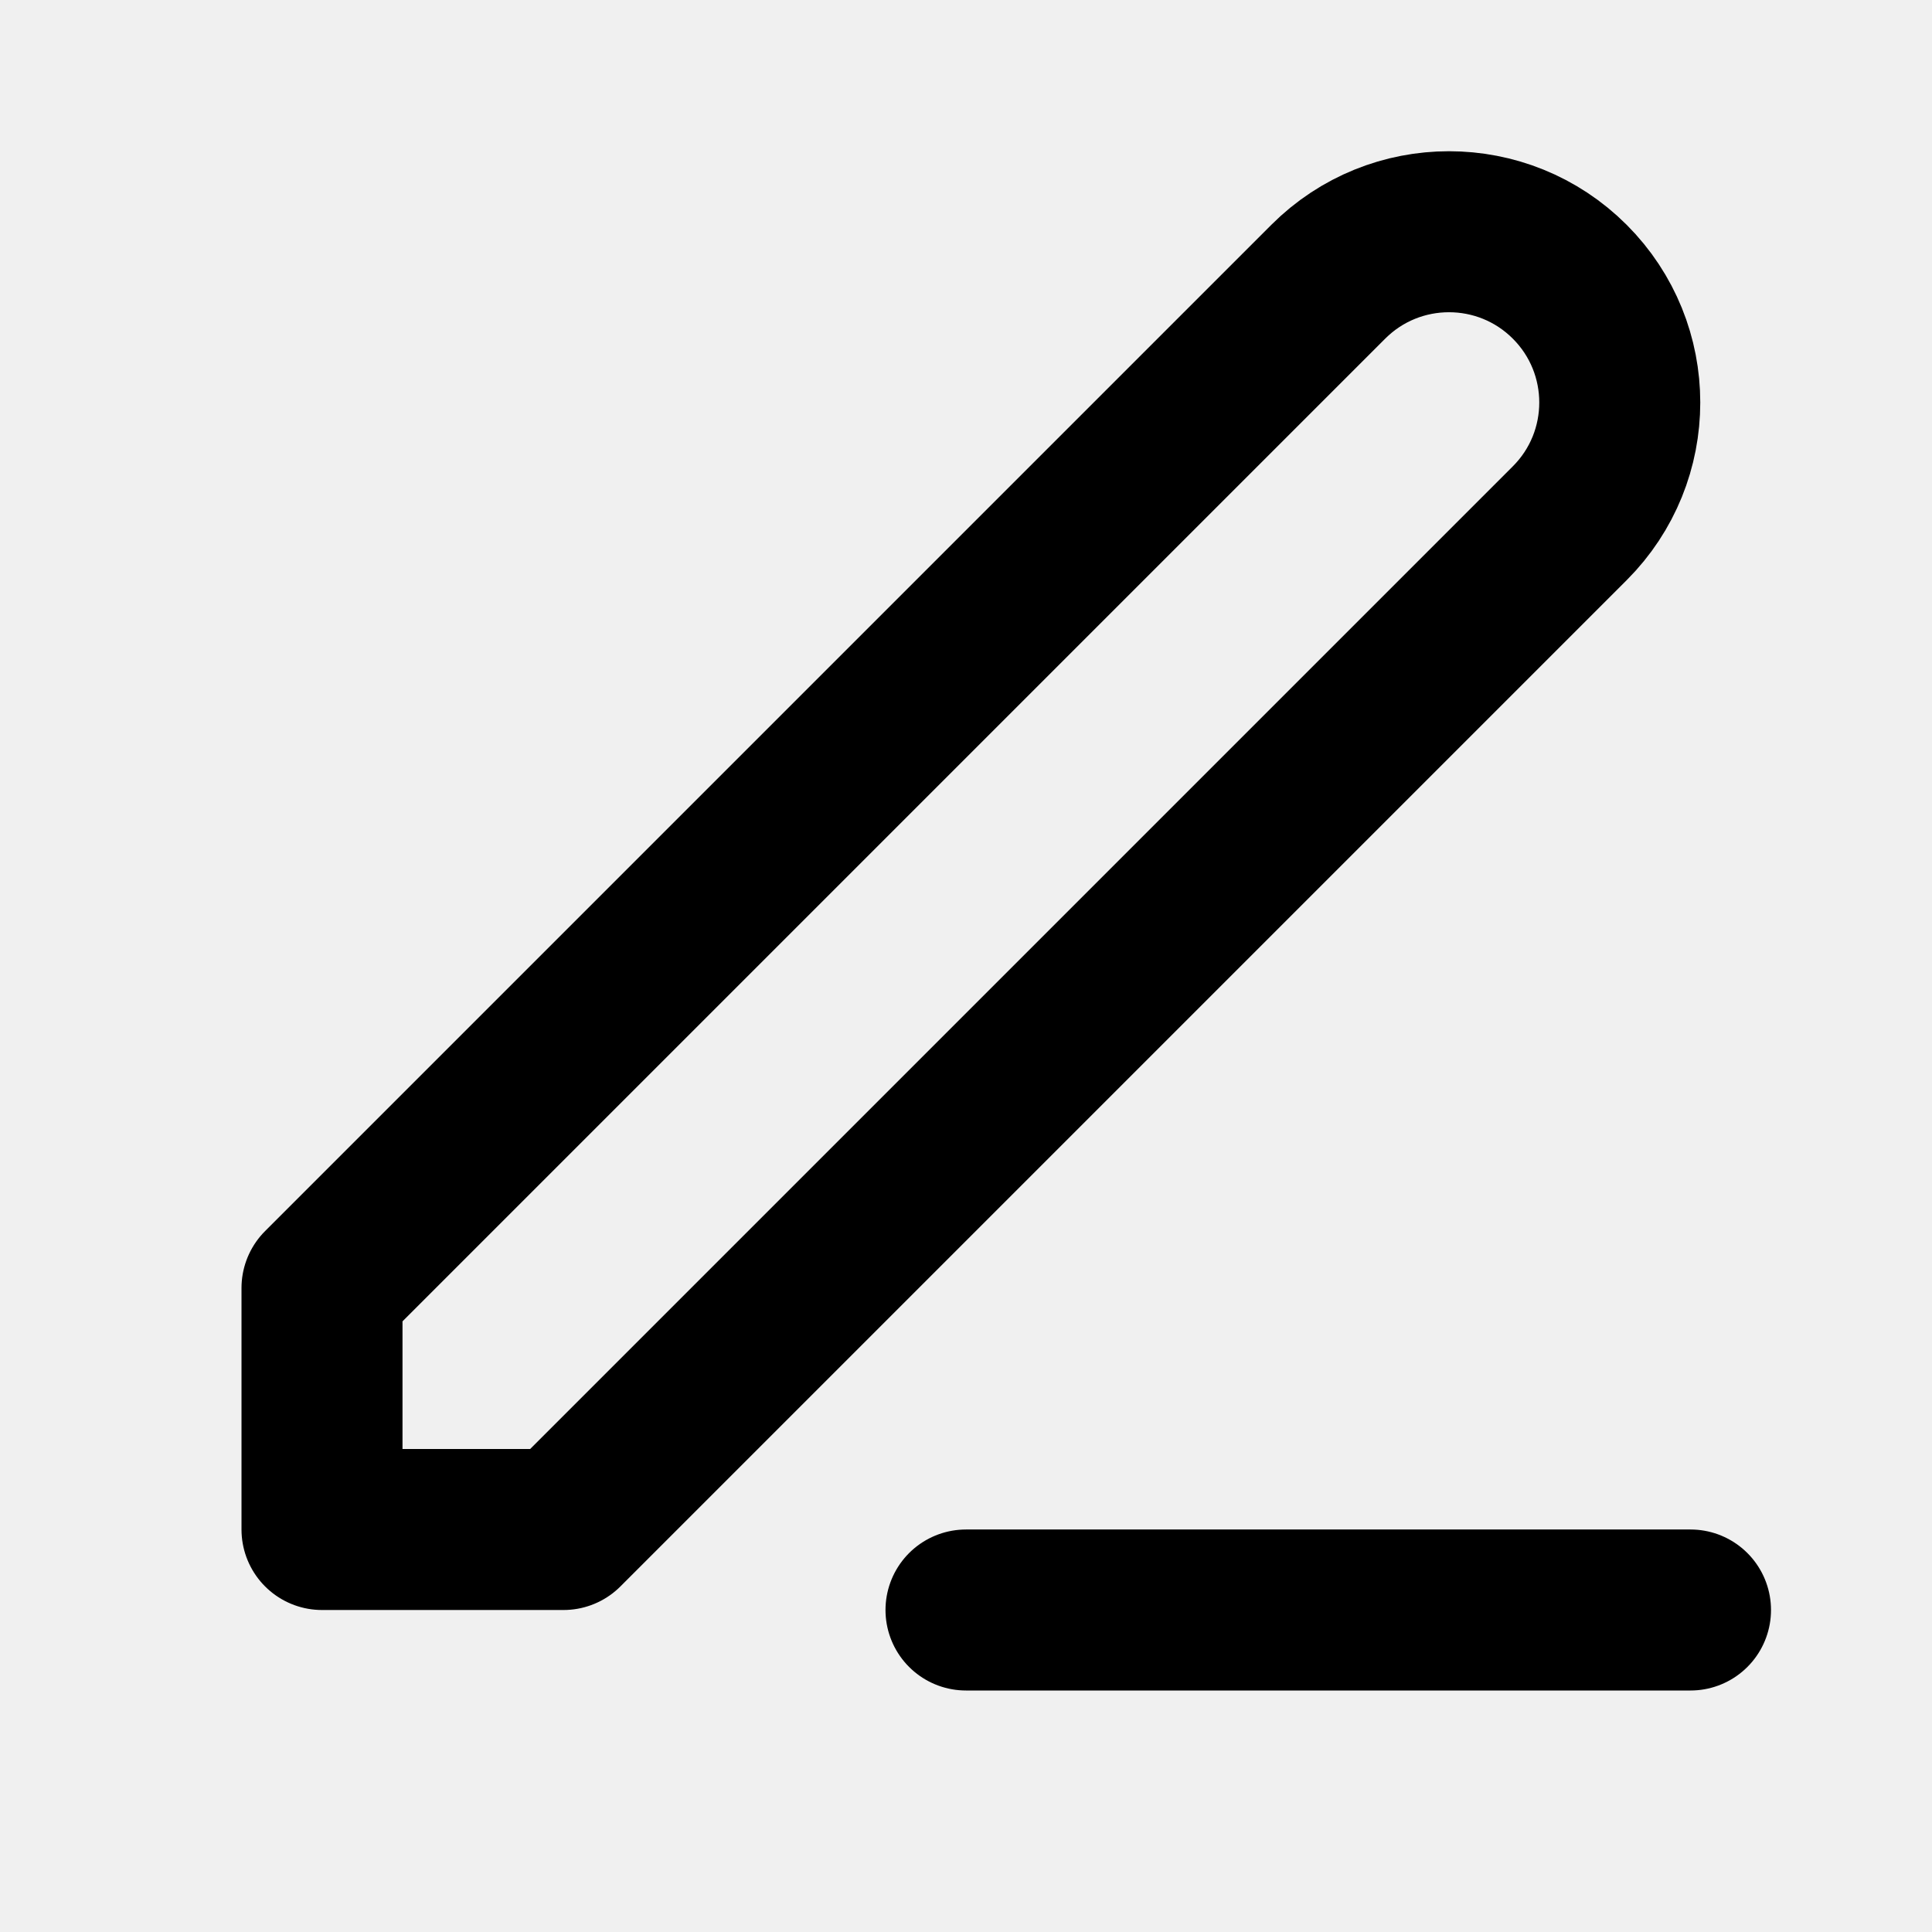
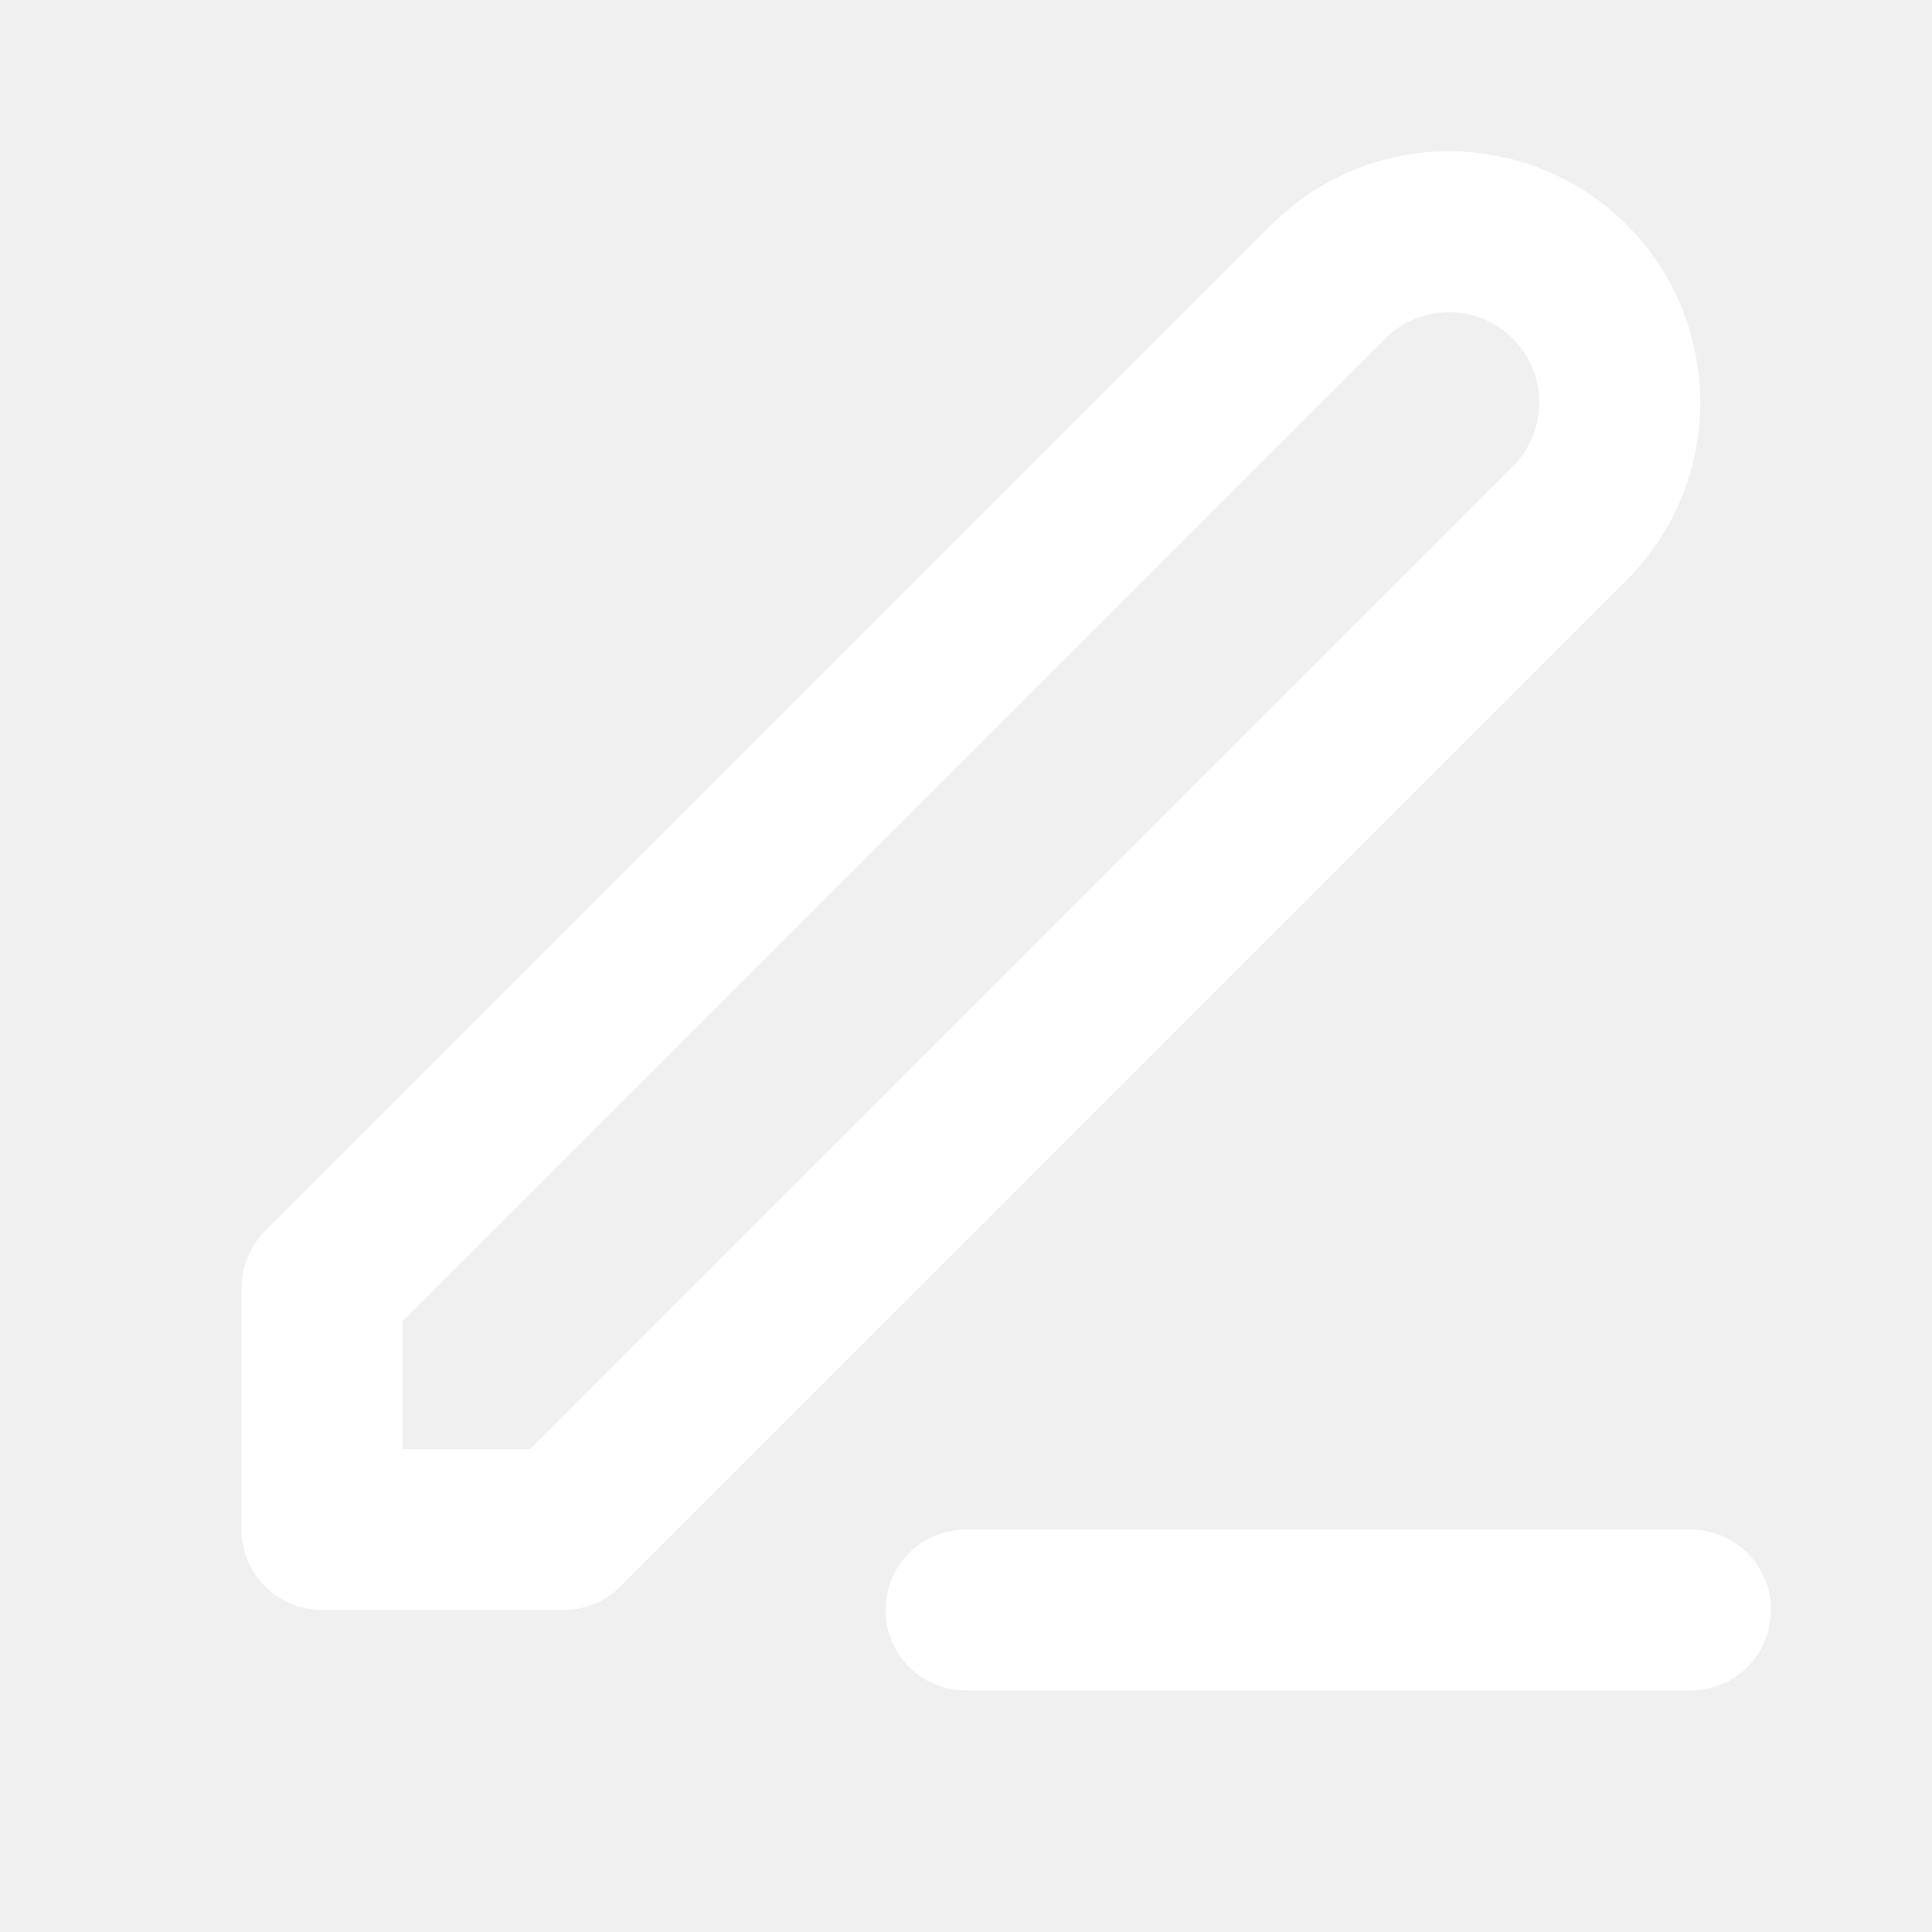
- <svg xmlns="http://www.w3.org/2000/svg" width="24" height="24" viewBox="0 0 24 24" fill="none" stroke="currentColor" stroke-width="2" stroke-linecap="round" stroke-linejoin="round">
+ <svg xmlns="http://www.w3.org/2000/svg" width="24" height="24" viewBox="0 0 24 24" fill="none" stroke="white" stroke-width="2" stroke-linecap="round" stroke-linejoin="round">
  <path d="M12 20h9M16.5 3.5a2.121 2.121 0 0 1 3 3L7 19H4v-3L16.5 3.5z" />
</svg>
